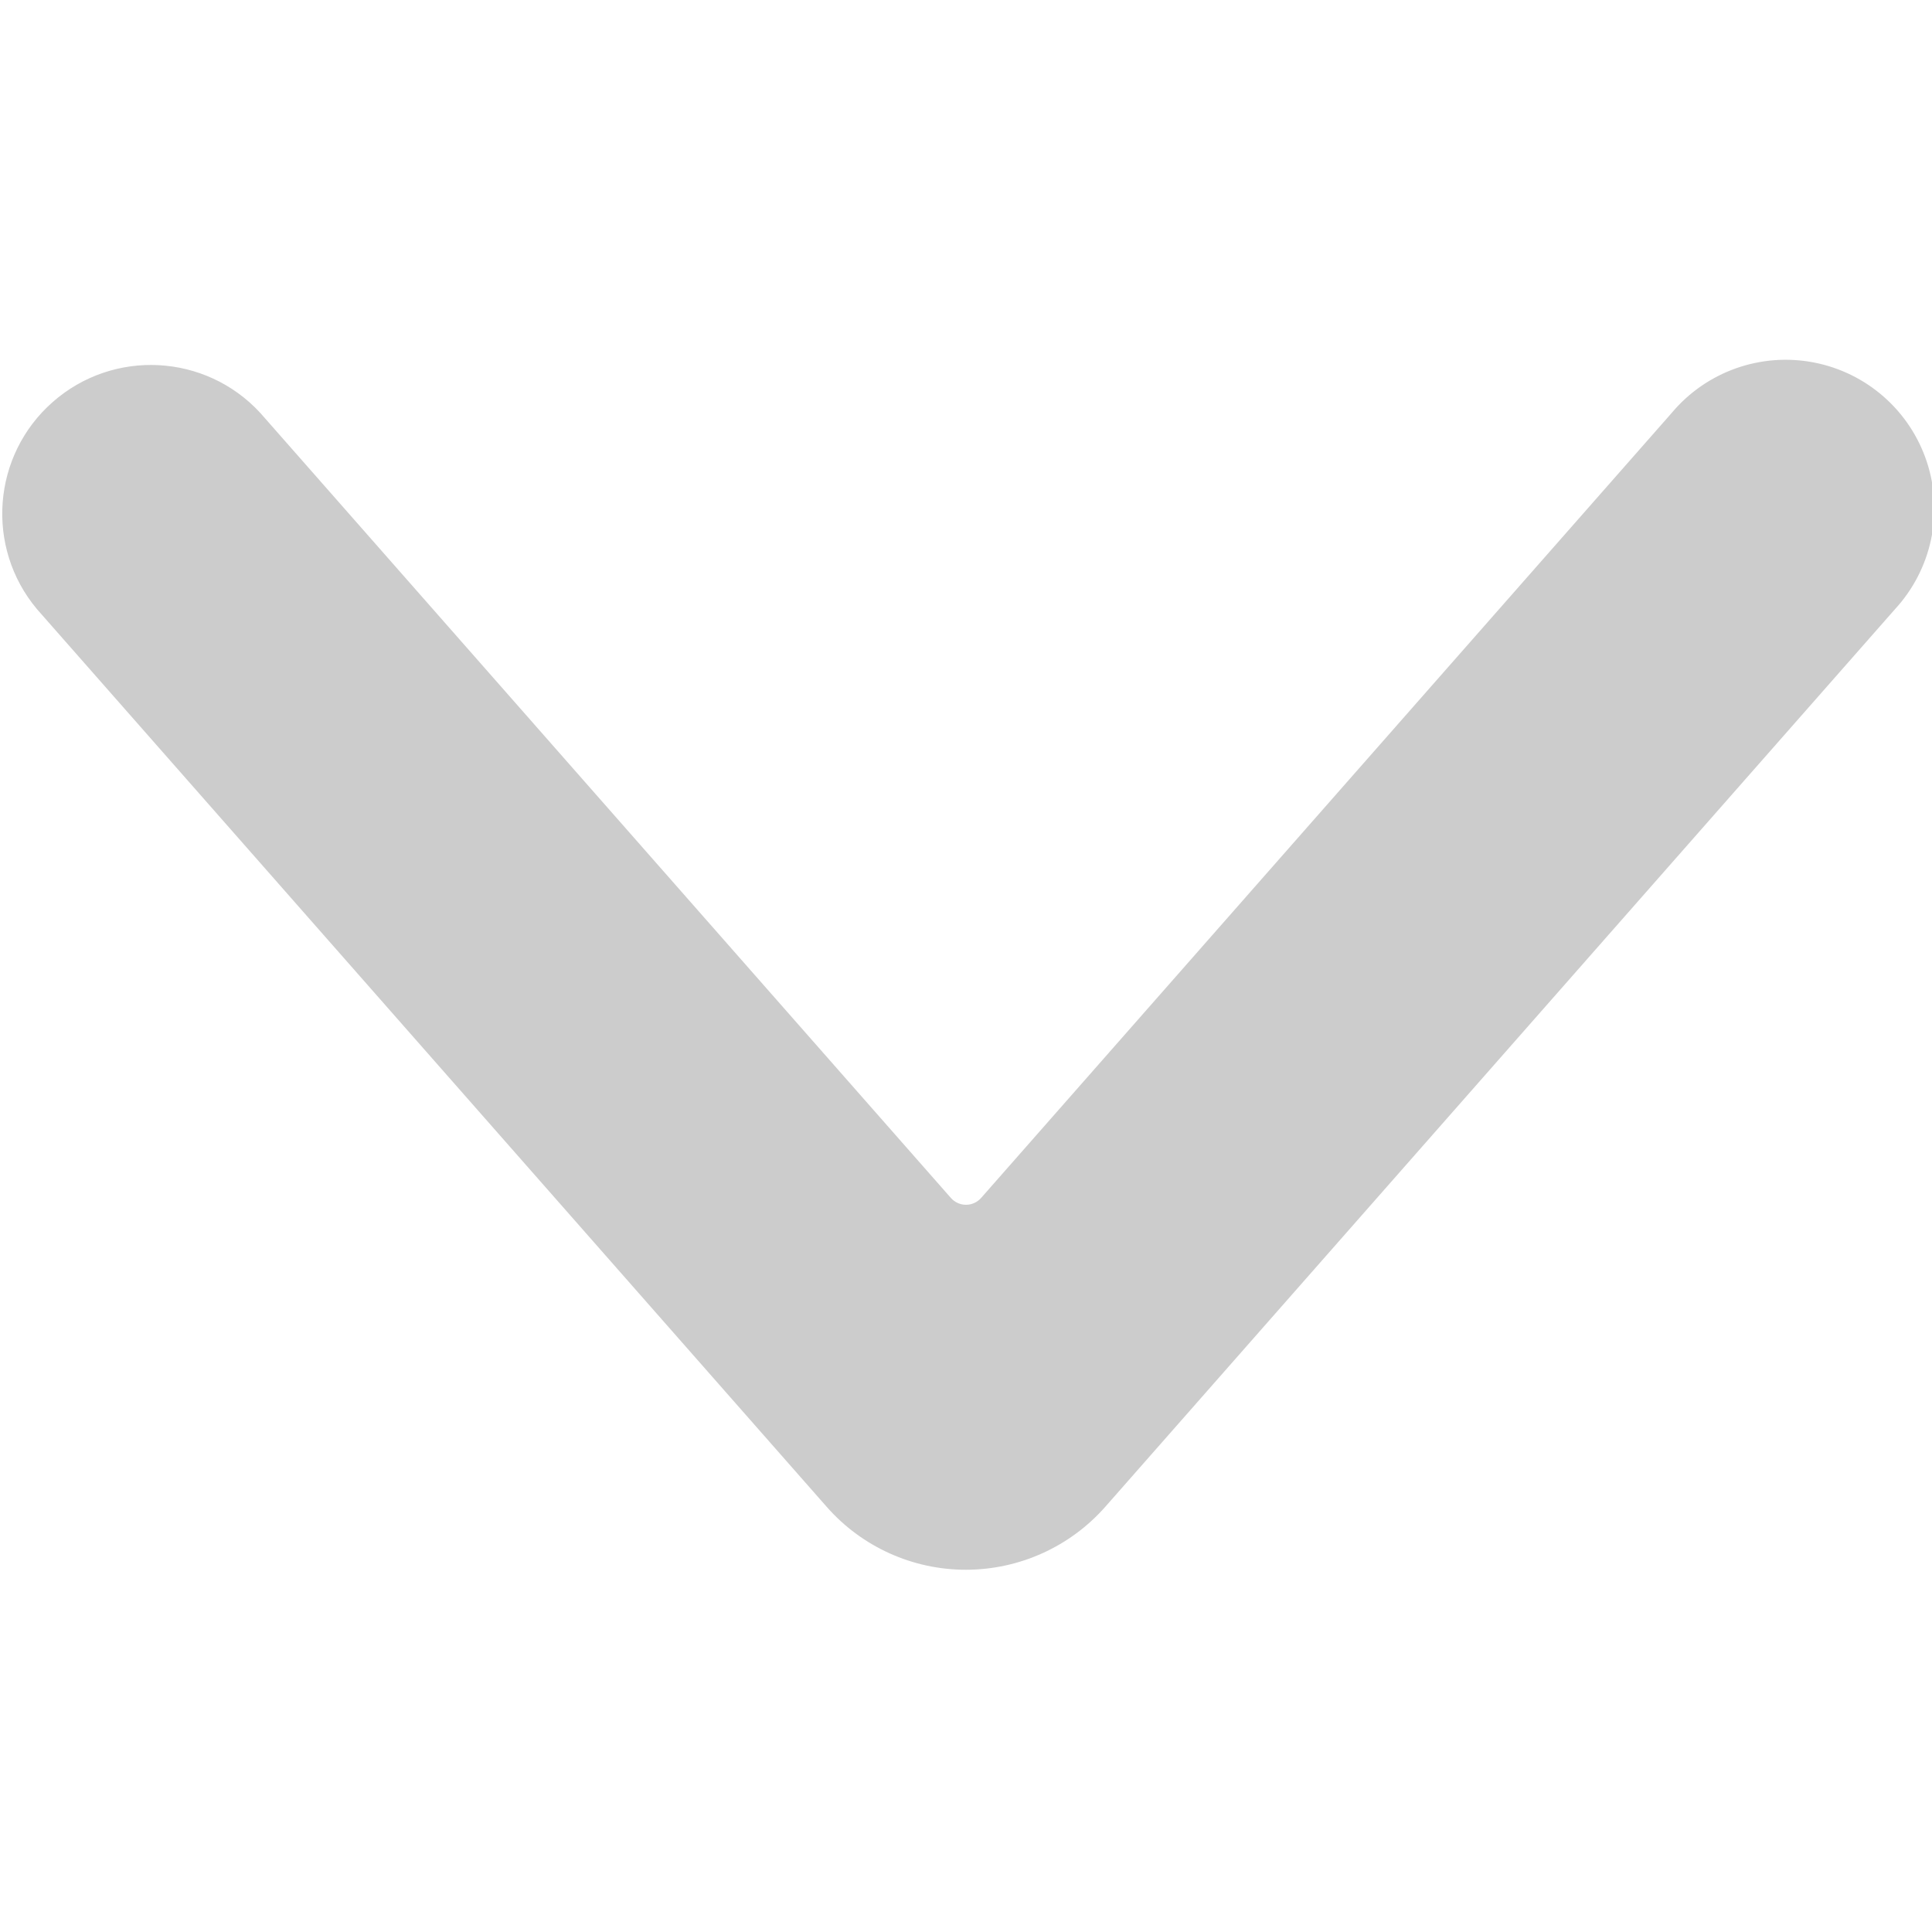
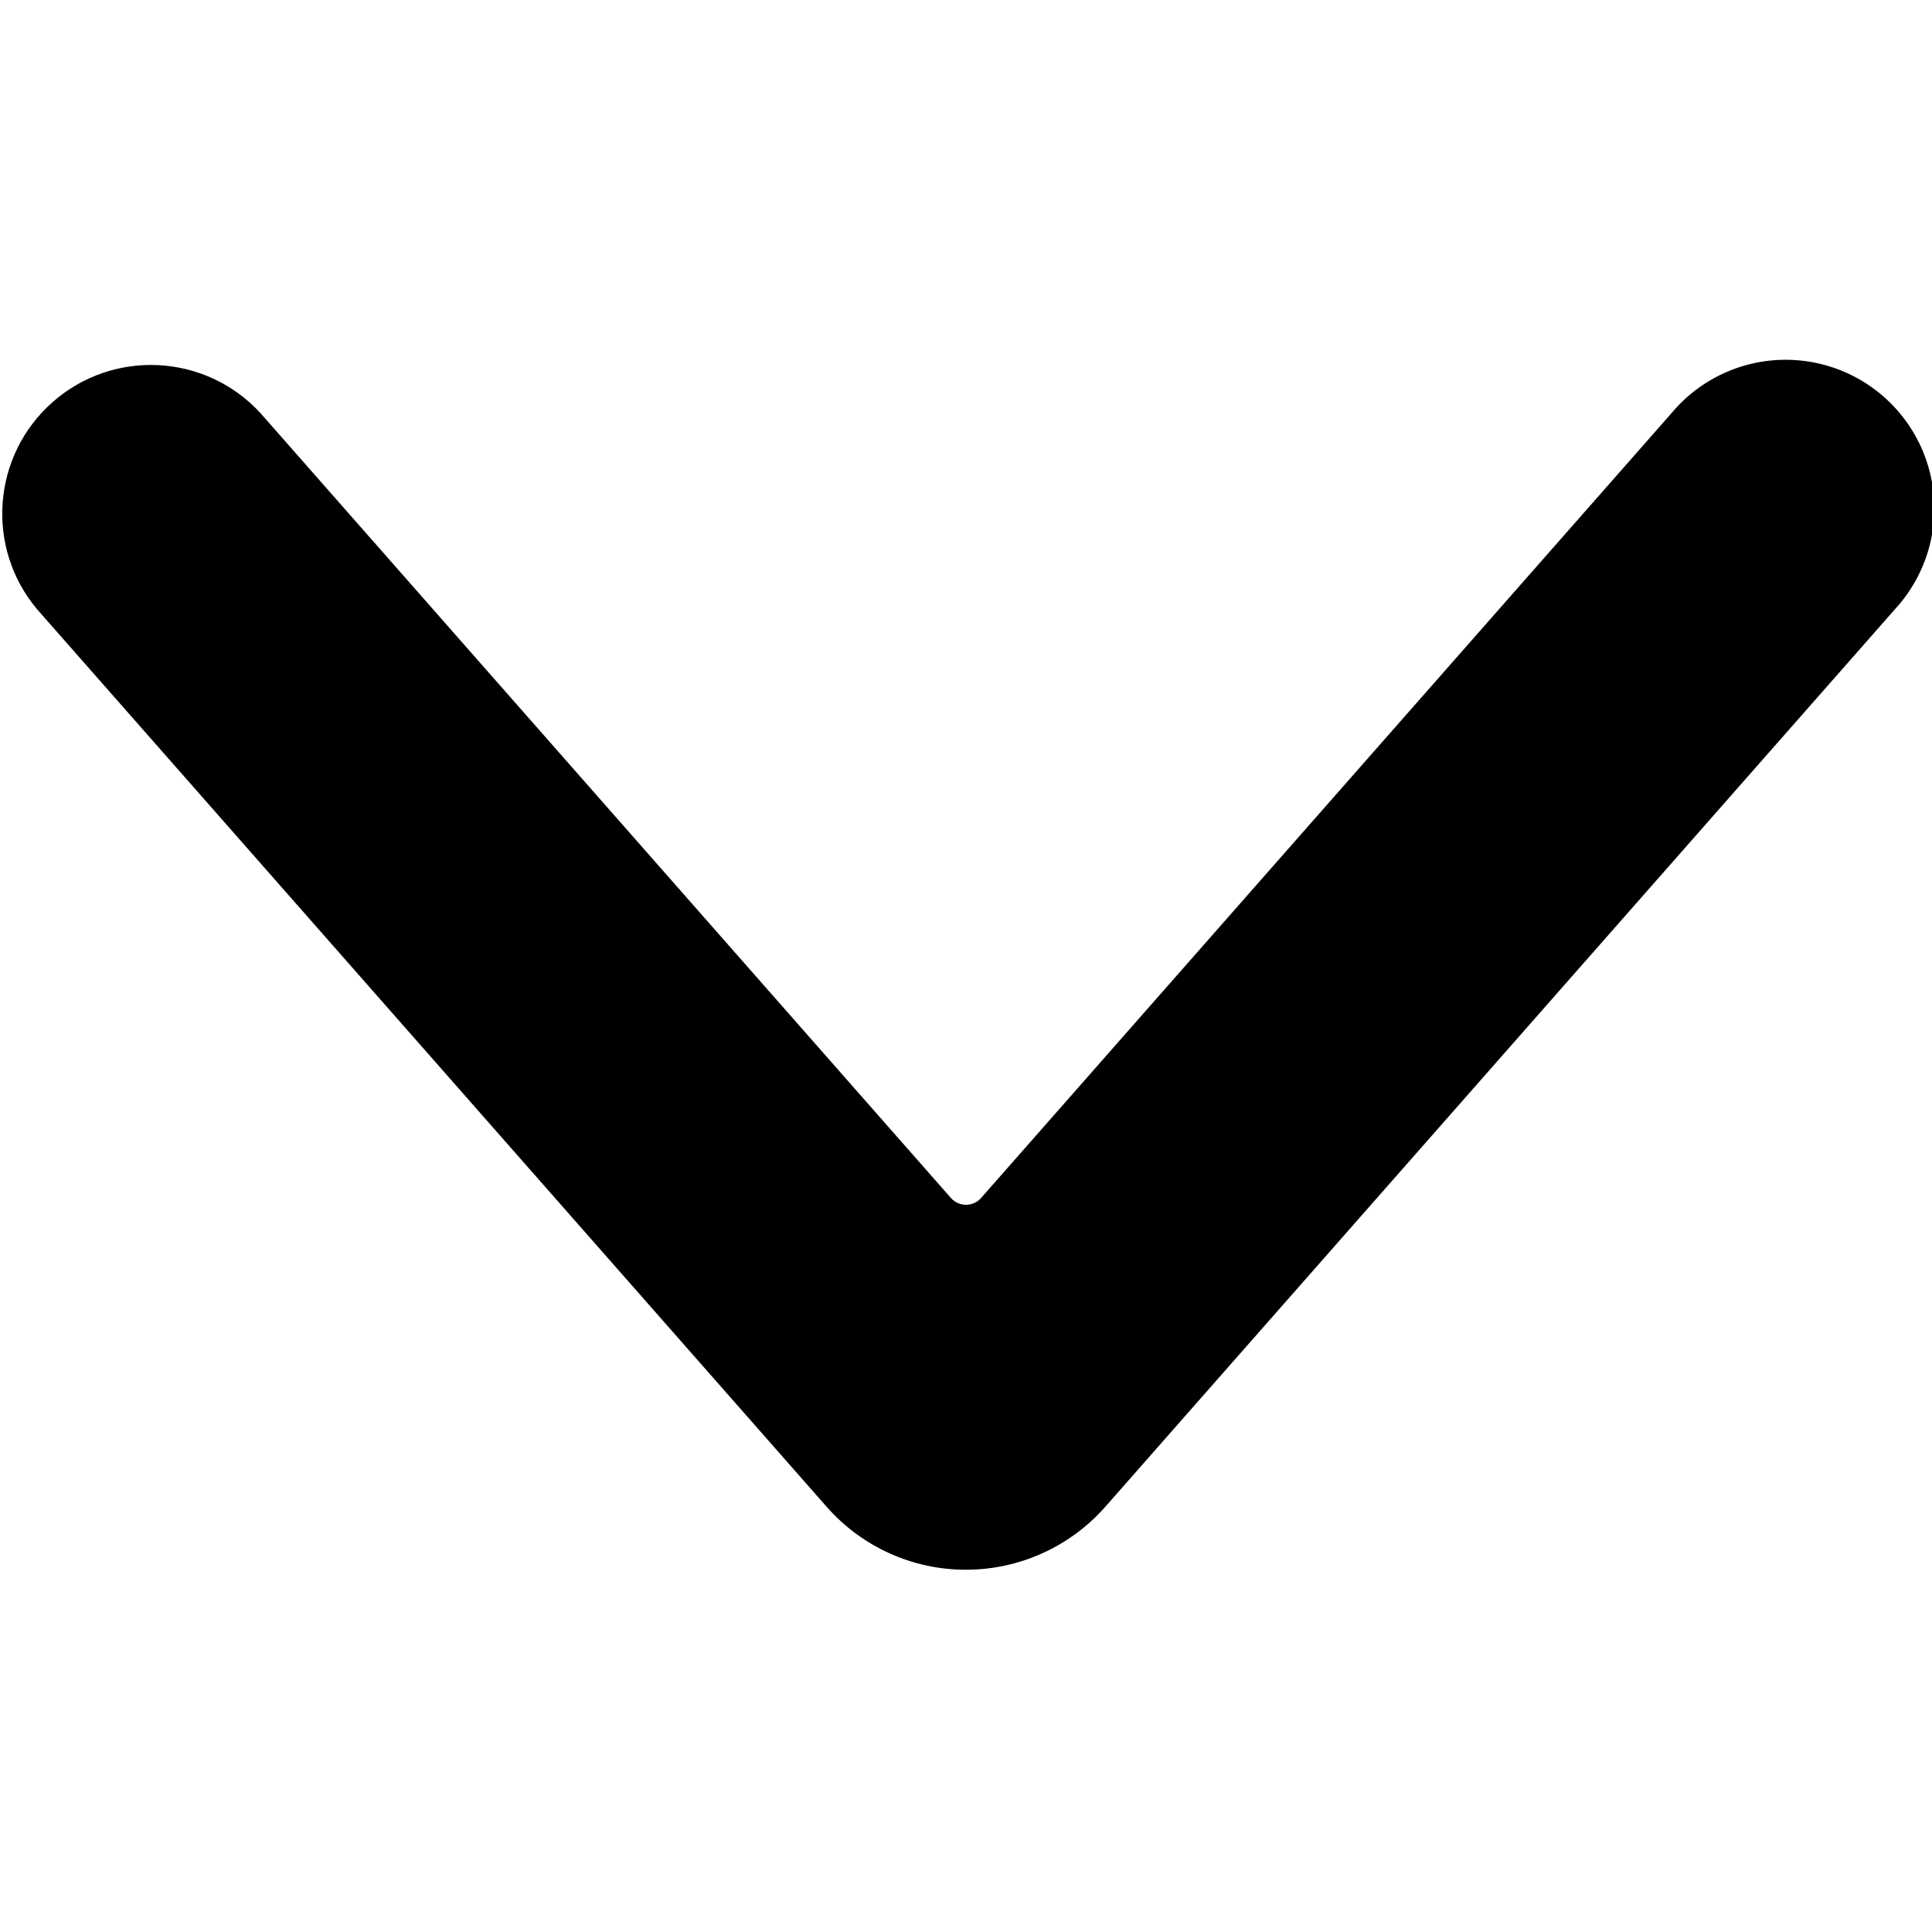
<svg xmlns="http://www.w3.org/2000/svg" aria-hidden="true" version="1.1" viewBox="0 0 20 20" width="20" height="20">
  <g transform="matrix(0.8333333,0,0,0.8333333,0,0)">
-     <path d="M12,19.5a2.3,2.3,0,0,1-1.729-.78L.46,7.568A1.847,1.847,0,0,1,3.233,5.129l8.579,9.752a.25.25,0,0,0,.376,0l8.579-9.752A1.847,1.847,0,1,1,23.54,7.568L13.732,18.716A2.31,2.31,0,0,1,12,19.5Z" fill="#cccccc" stroke="none" stroke-linecap="round" stroke-linejoin="round" stroke-width="0" />
+     <path d="M12,19.5a2.3,2.3,0,0,1-1.729-.78L.46,7.568A1.847,1.847,0,0,1,3.233,5.129l8.579,9.752a.25.25,0,0,0,.376,0l8.579-9.752A1.847,1.847,0,1,1,23.54,7.568L13.732,18.716A2.31,2.31,0,0,1,12,19.5Z" fill="#000" stroke="none" stroke-linecap="round" stroke-linejoin="round" stroke-width="0" />
  </g>
</svg>
